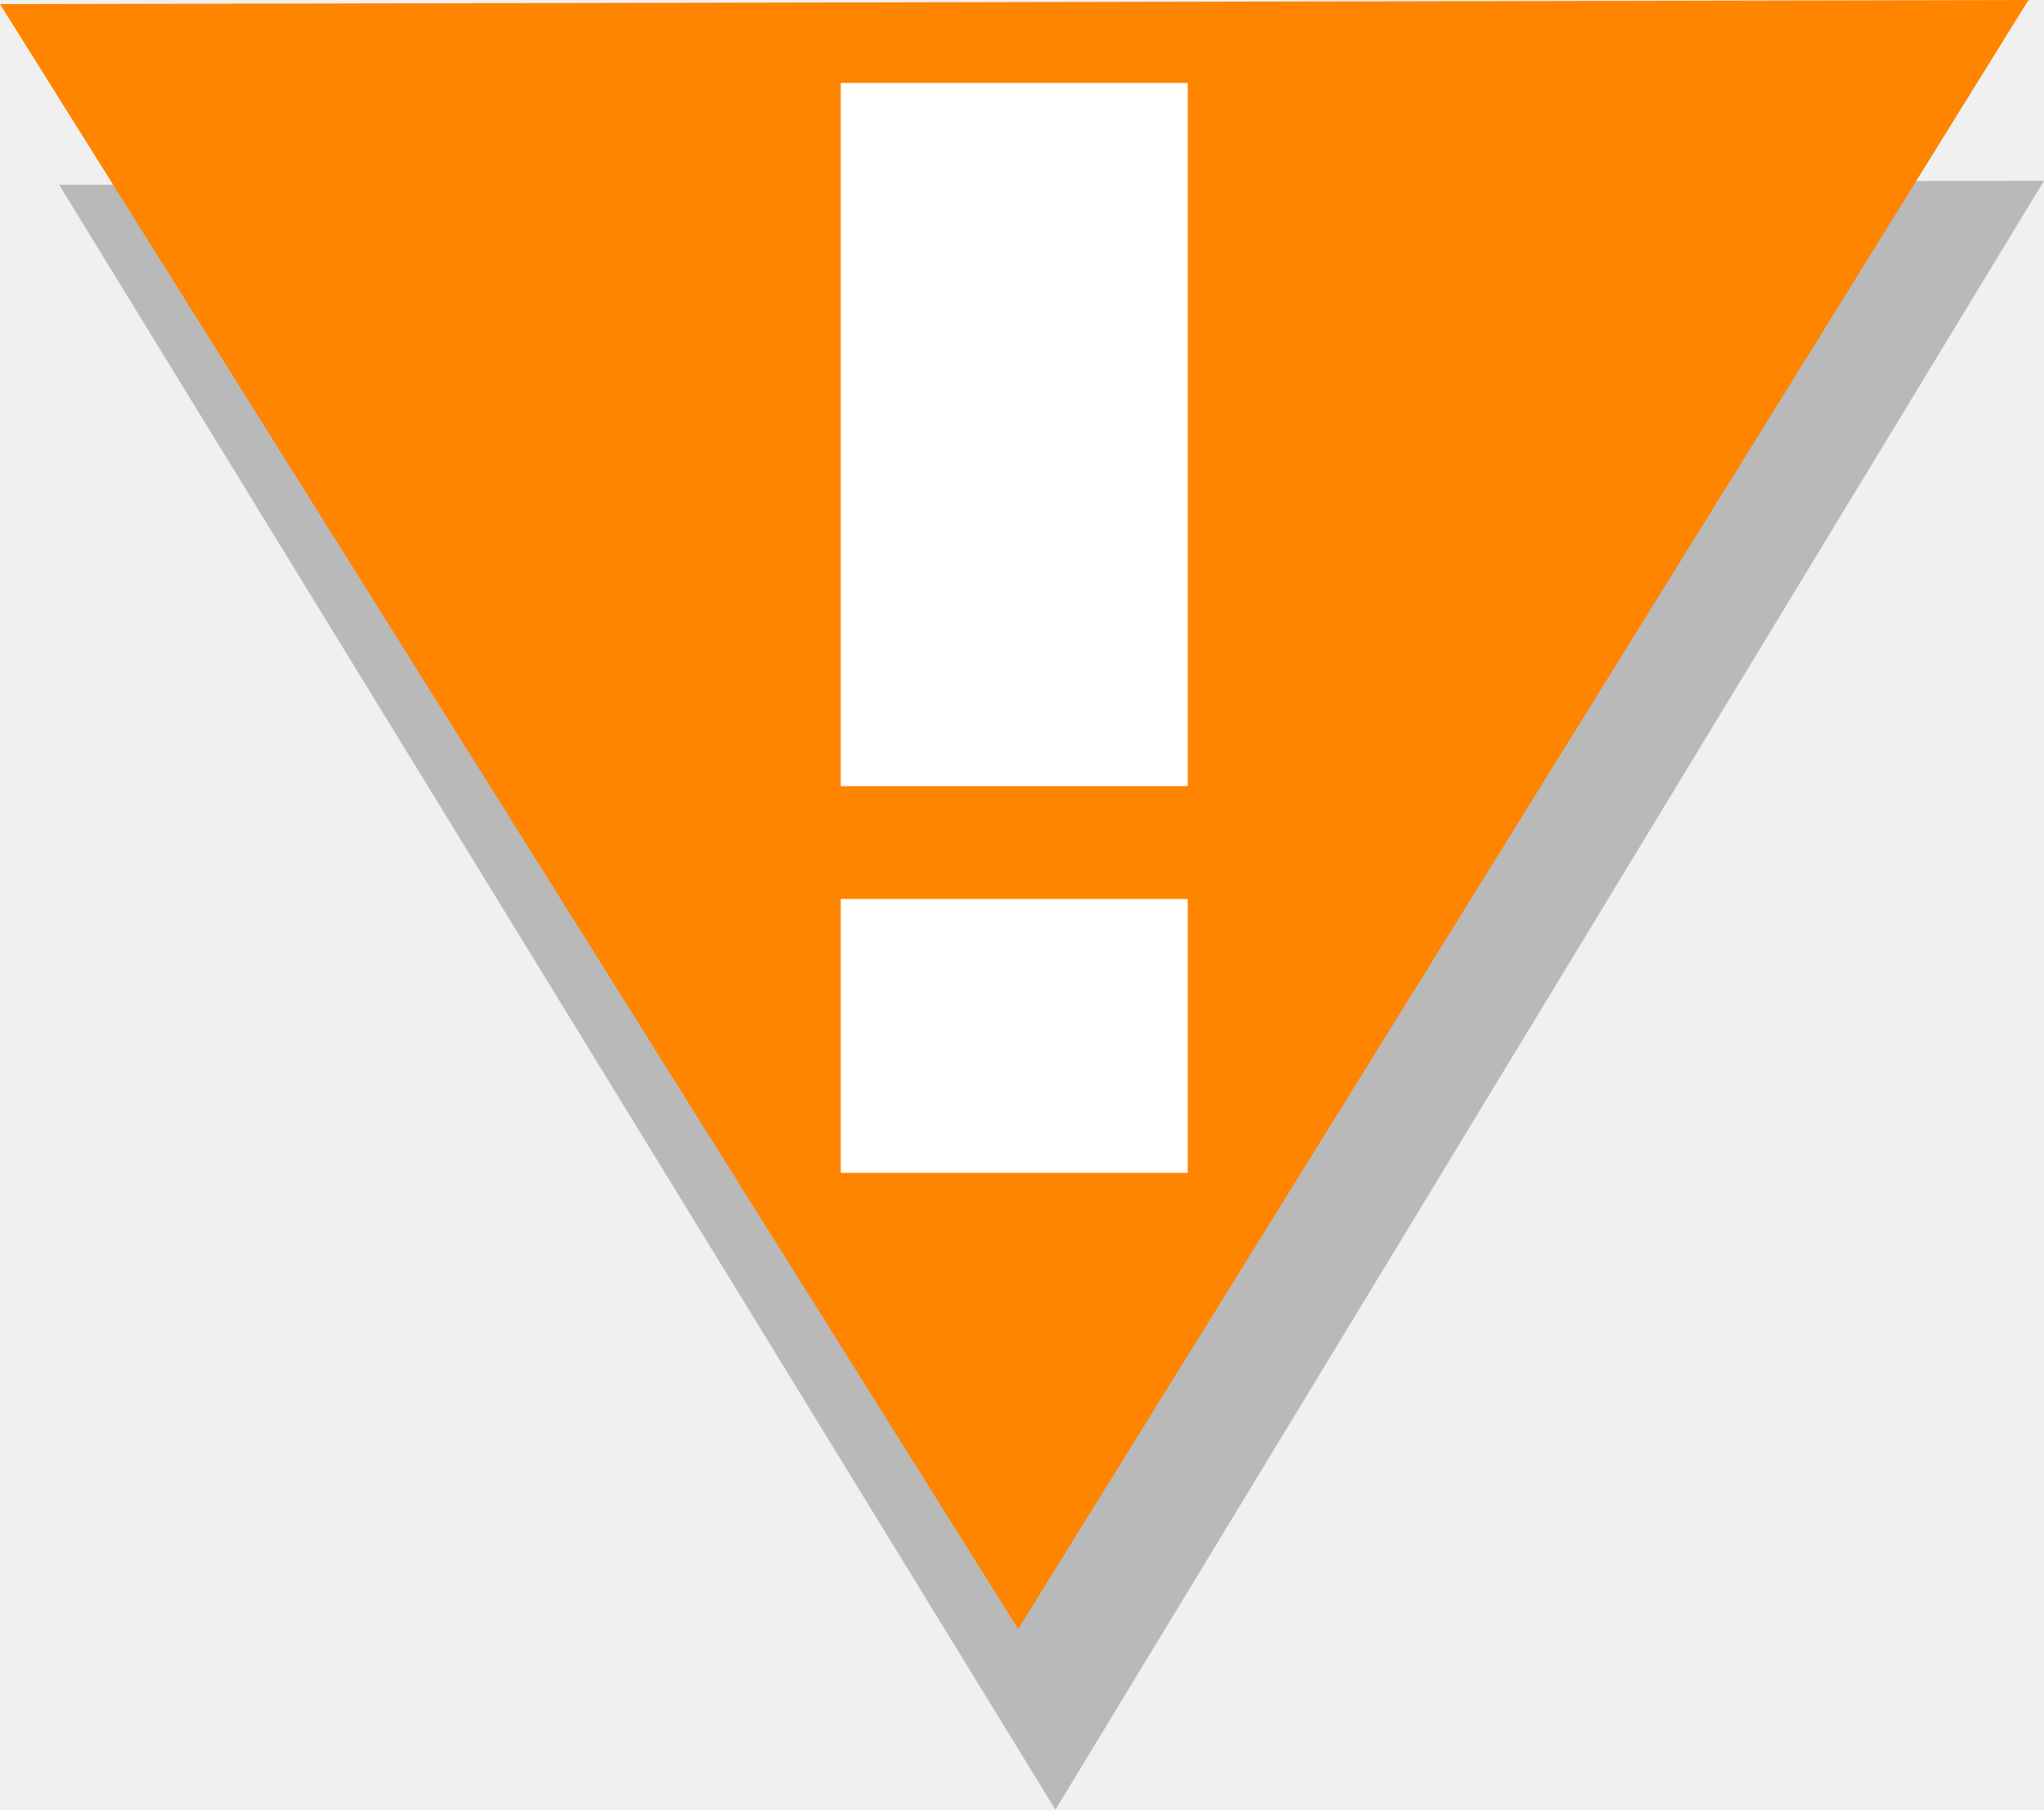
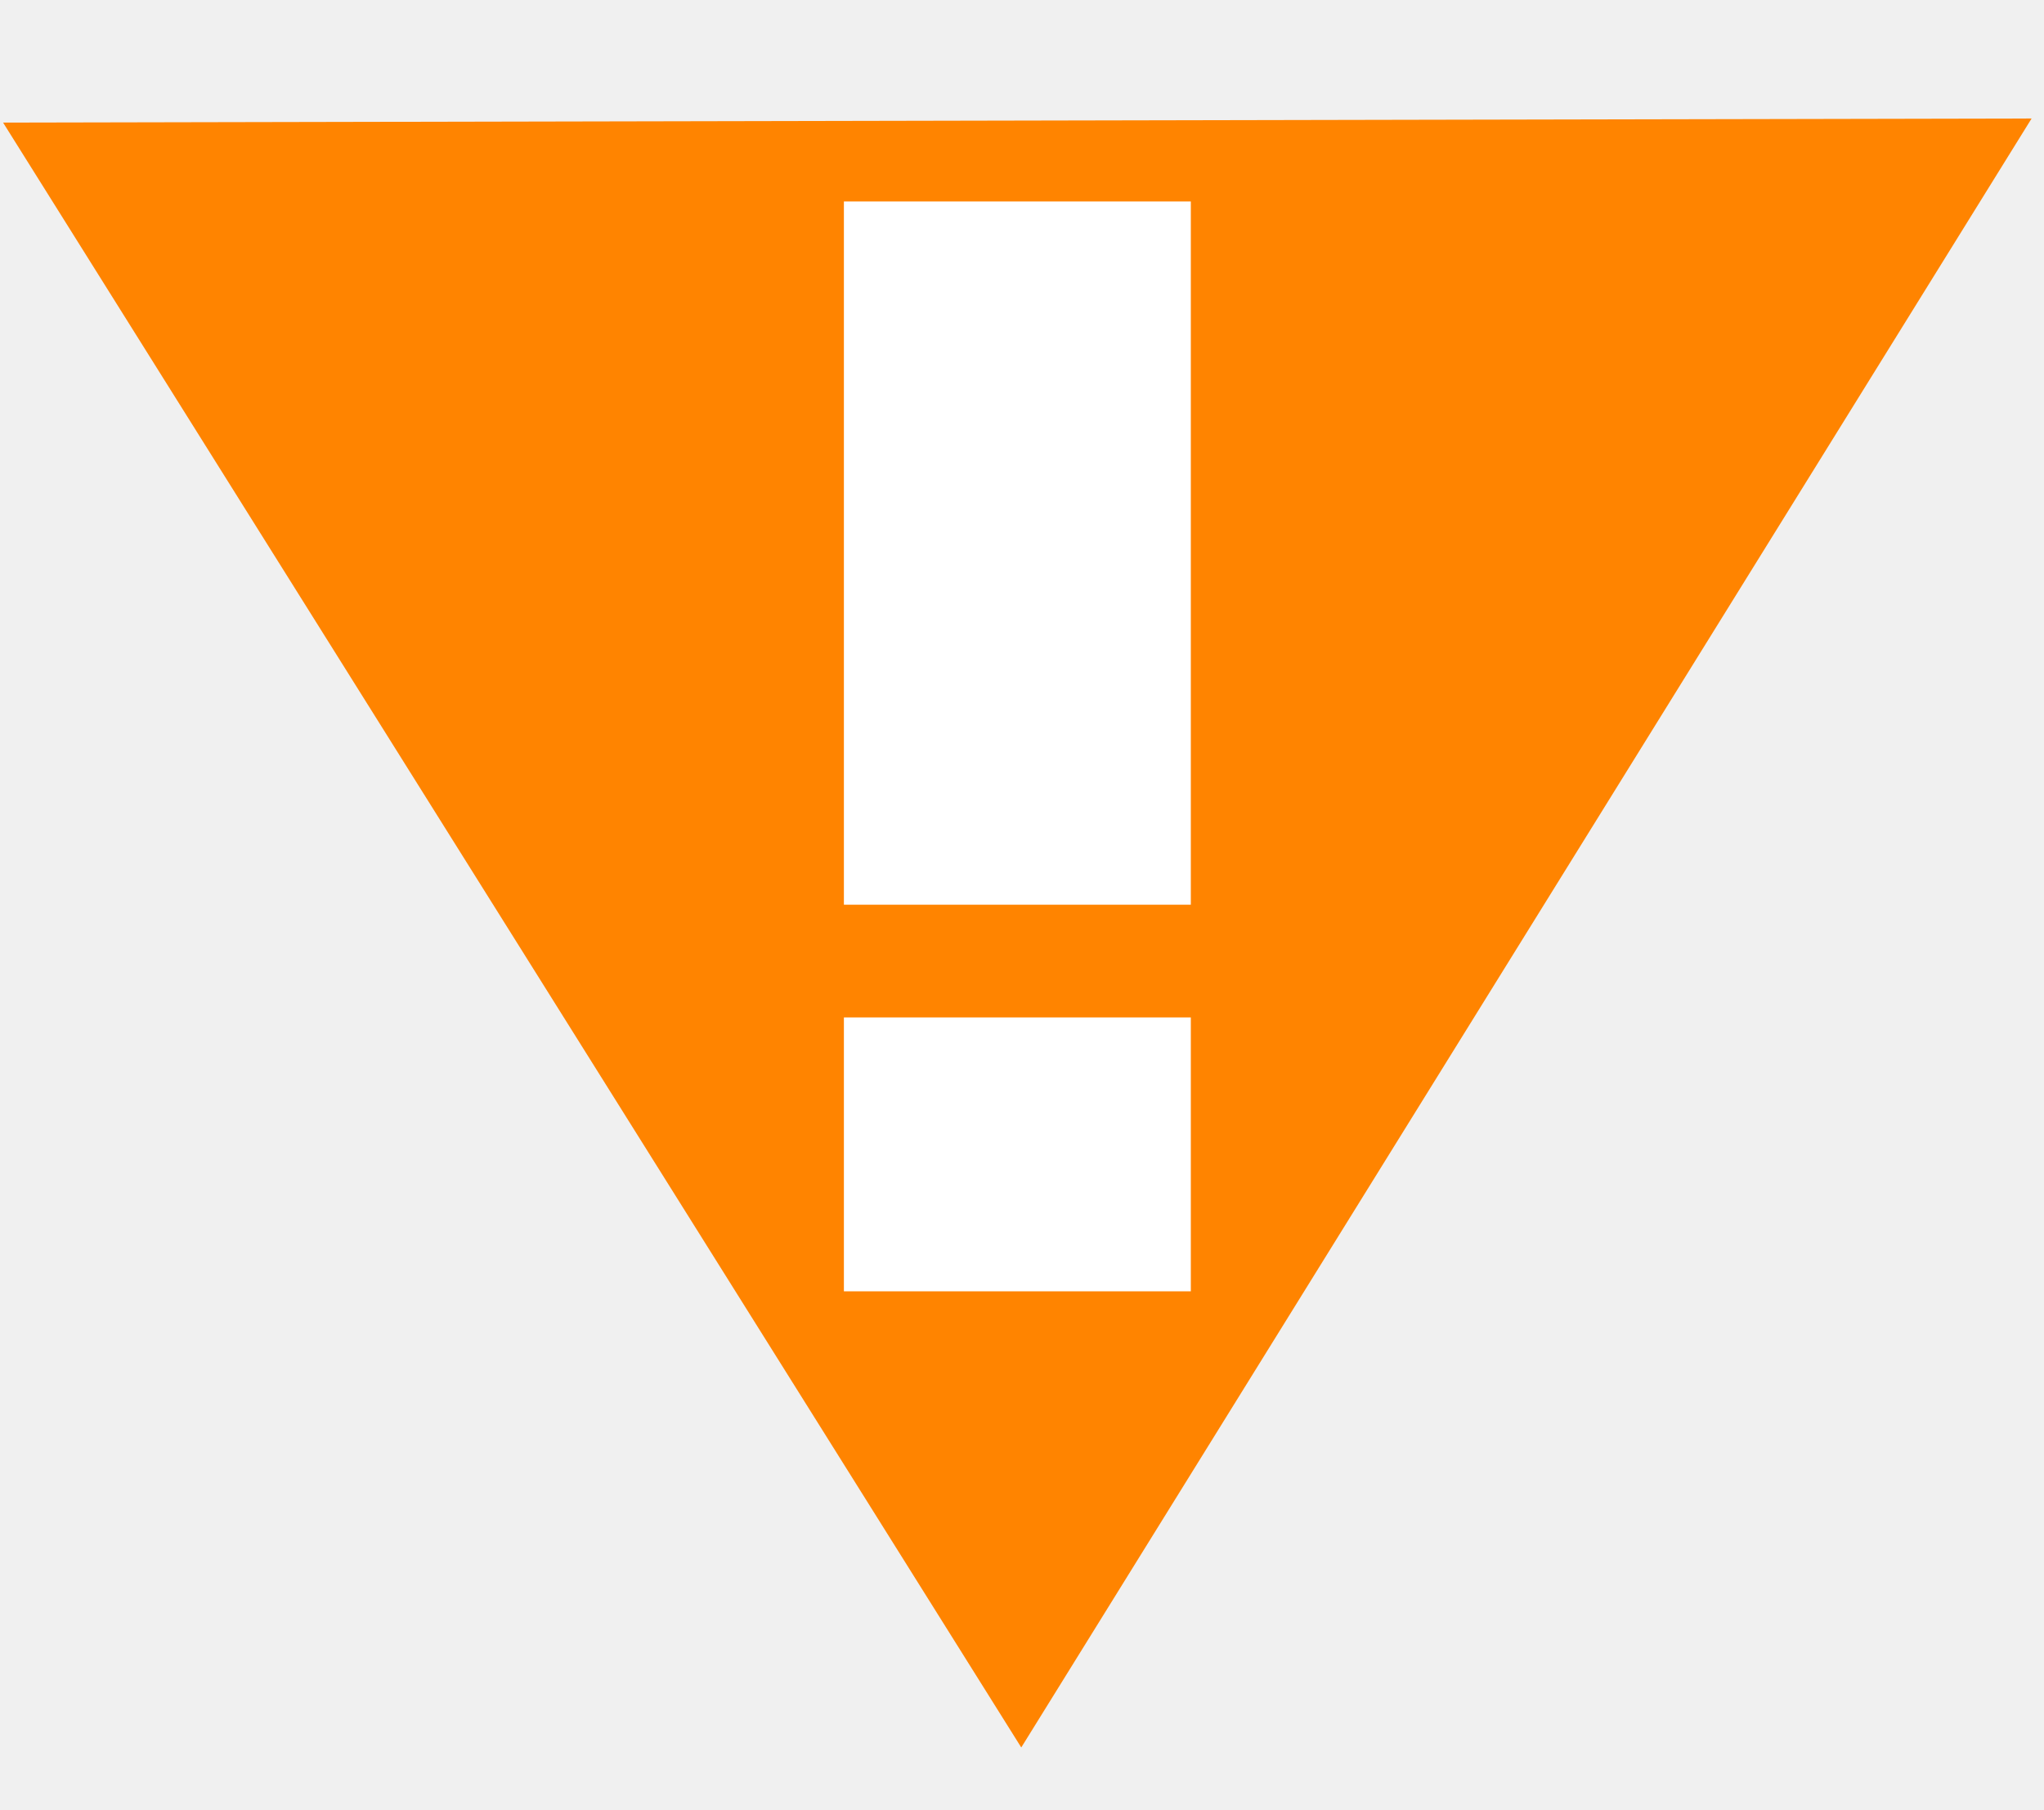
- <svg xmlns="http://www.w3.org/2000/svg" version="1.1" x="0px" y="0px" viewBox="0 0 23.567 20.868" enable-background="new 0 0 12 12" xml:space="preserve" id="svg2" width="23.567" height="20.868">
+ <svg xmlns="http://www.w3.org/2000/svg" height="20.868" width="23.567" id="svg2" xml:space="preserve" enable-background="new 0 0 12 12" viewBox="0 0 23.567 20.868" y="0px" x="0px" version="1.1">
  <defs id="defs33" />
-   <path style="opacity:1;fill:#b9b9b9;fill-opacity:1;stroke:none;stroke-width:0;stroke-linecap:butt;stroke-linejoin:round;stroke-miterlimit:4;stroke-dasharray:none;stroke-dashoffset:0;stroke-opacity:1" id="path4222-3" d="M 8.234,20.724 -5.042,-2.892 22.048,-2.58 Z" transform="matrix(0.8446433,-0.01095278,0.01157087,0.7995242,4.974203,4.388334)" />
-   <path style="opacity:1;fill:#ff8400;fill-opacity:1;stroke:none;stroke-width:0;stroke-linecap:butt;stroke-linejoin:round;stroke-miterlimit:4;stroke-dasharray:none;stroke-dashoffset:0;stroke-opacity:1" id="path4222" d="M 8.234,20.724 -5.042,-2.892 22.048,-2.58 Z" transform="matrix(0.8632218,-0.01095278,0.01182538,0.7995242,4.386203,2.304414)" />
-   <g id="guides" transform="translate(1.696695,5.362338)" />
-   <path style="fill:#ffffff;fill-opacity:1;fill-rule:evenodd;stroke:none;stroke-width:1px;stroke-linecap:butt;stroke-linejoin:miter;stroke-opacity:1" d="m 9.694,0.956 4,0 0,8.109 -4,0 z" id="path4186" />
-   <path style="fill:#ffffff;fill-opacity:1;fill-rule:evenodd;stroke:none;stroke-width:1px;stroke-linecap:butt;stroke-linejoin:miter;stroke-opacity:1" d="m 9.694,10.366 4,0 0,3.158 -4,0 z" id="path4186-7" />
+   <path transform="matrix(0.8632218,-0.01095278,0.01182538,0.7995242,4.422158,3.670688)" d="M 8.234,20.724 -5.042,-2.892 22.048,-2.58 Z" id="path4222" style="opacity:1;fill:#ff8400;fill-opacity:1;stroke:none;stroke-width:0;stroke-linecap:butt;stroke-linejoin:round;stroke-miterlimit:4;stroke-dasharray:none;stroke-dashoffset:0;stroke-opacity:1" />
+   <g transform="translate(1.696695,5.362338)" id="guides" />
+   <path id="path4186" d="m 9.73,2.323 4,0 0,8.109 -4,0 z" style="fill:#ffffff;fill-opacity:1;fill-rule:evenodd;stroke:none;stroke-width:1px;stroke-linecap:butt;stroke-linejoin:miter;stroke-opacity:1" />
+   <path id="path4186-7" d="m 9.73,11.732 4,0 0,3.158 -4,0 z" style="fill:#ffffff;fill-opacity:1;fill-rule:evenodd;stroke:none;stroke-width:1px;stroke-linecap:butt;stroke-linejoin:miter;stroke-opacity:1" />
</svg>
